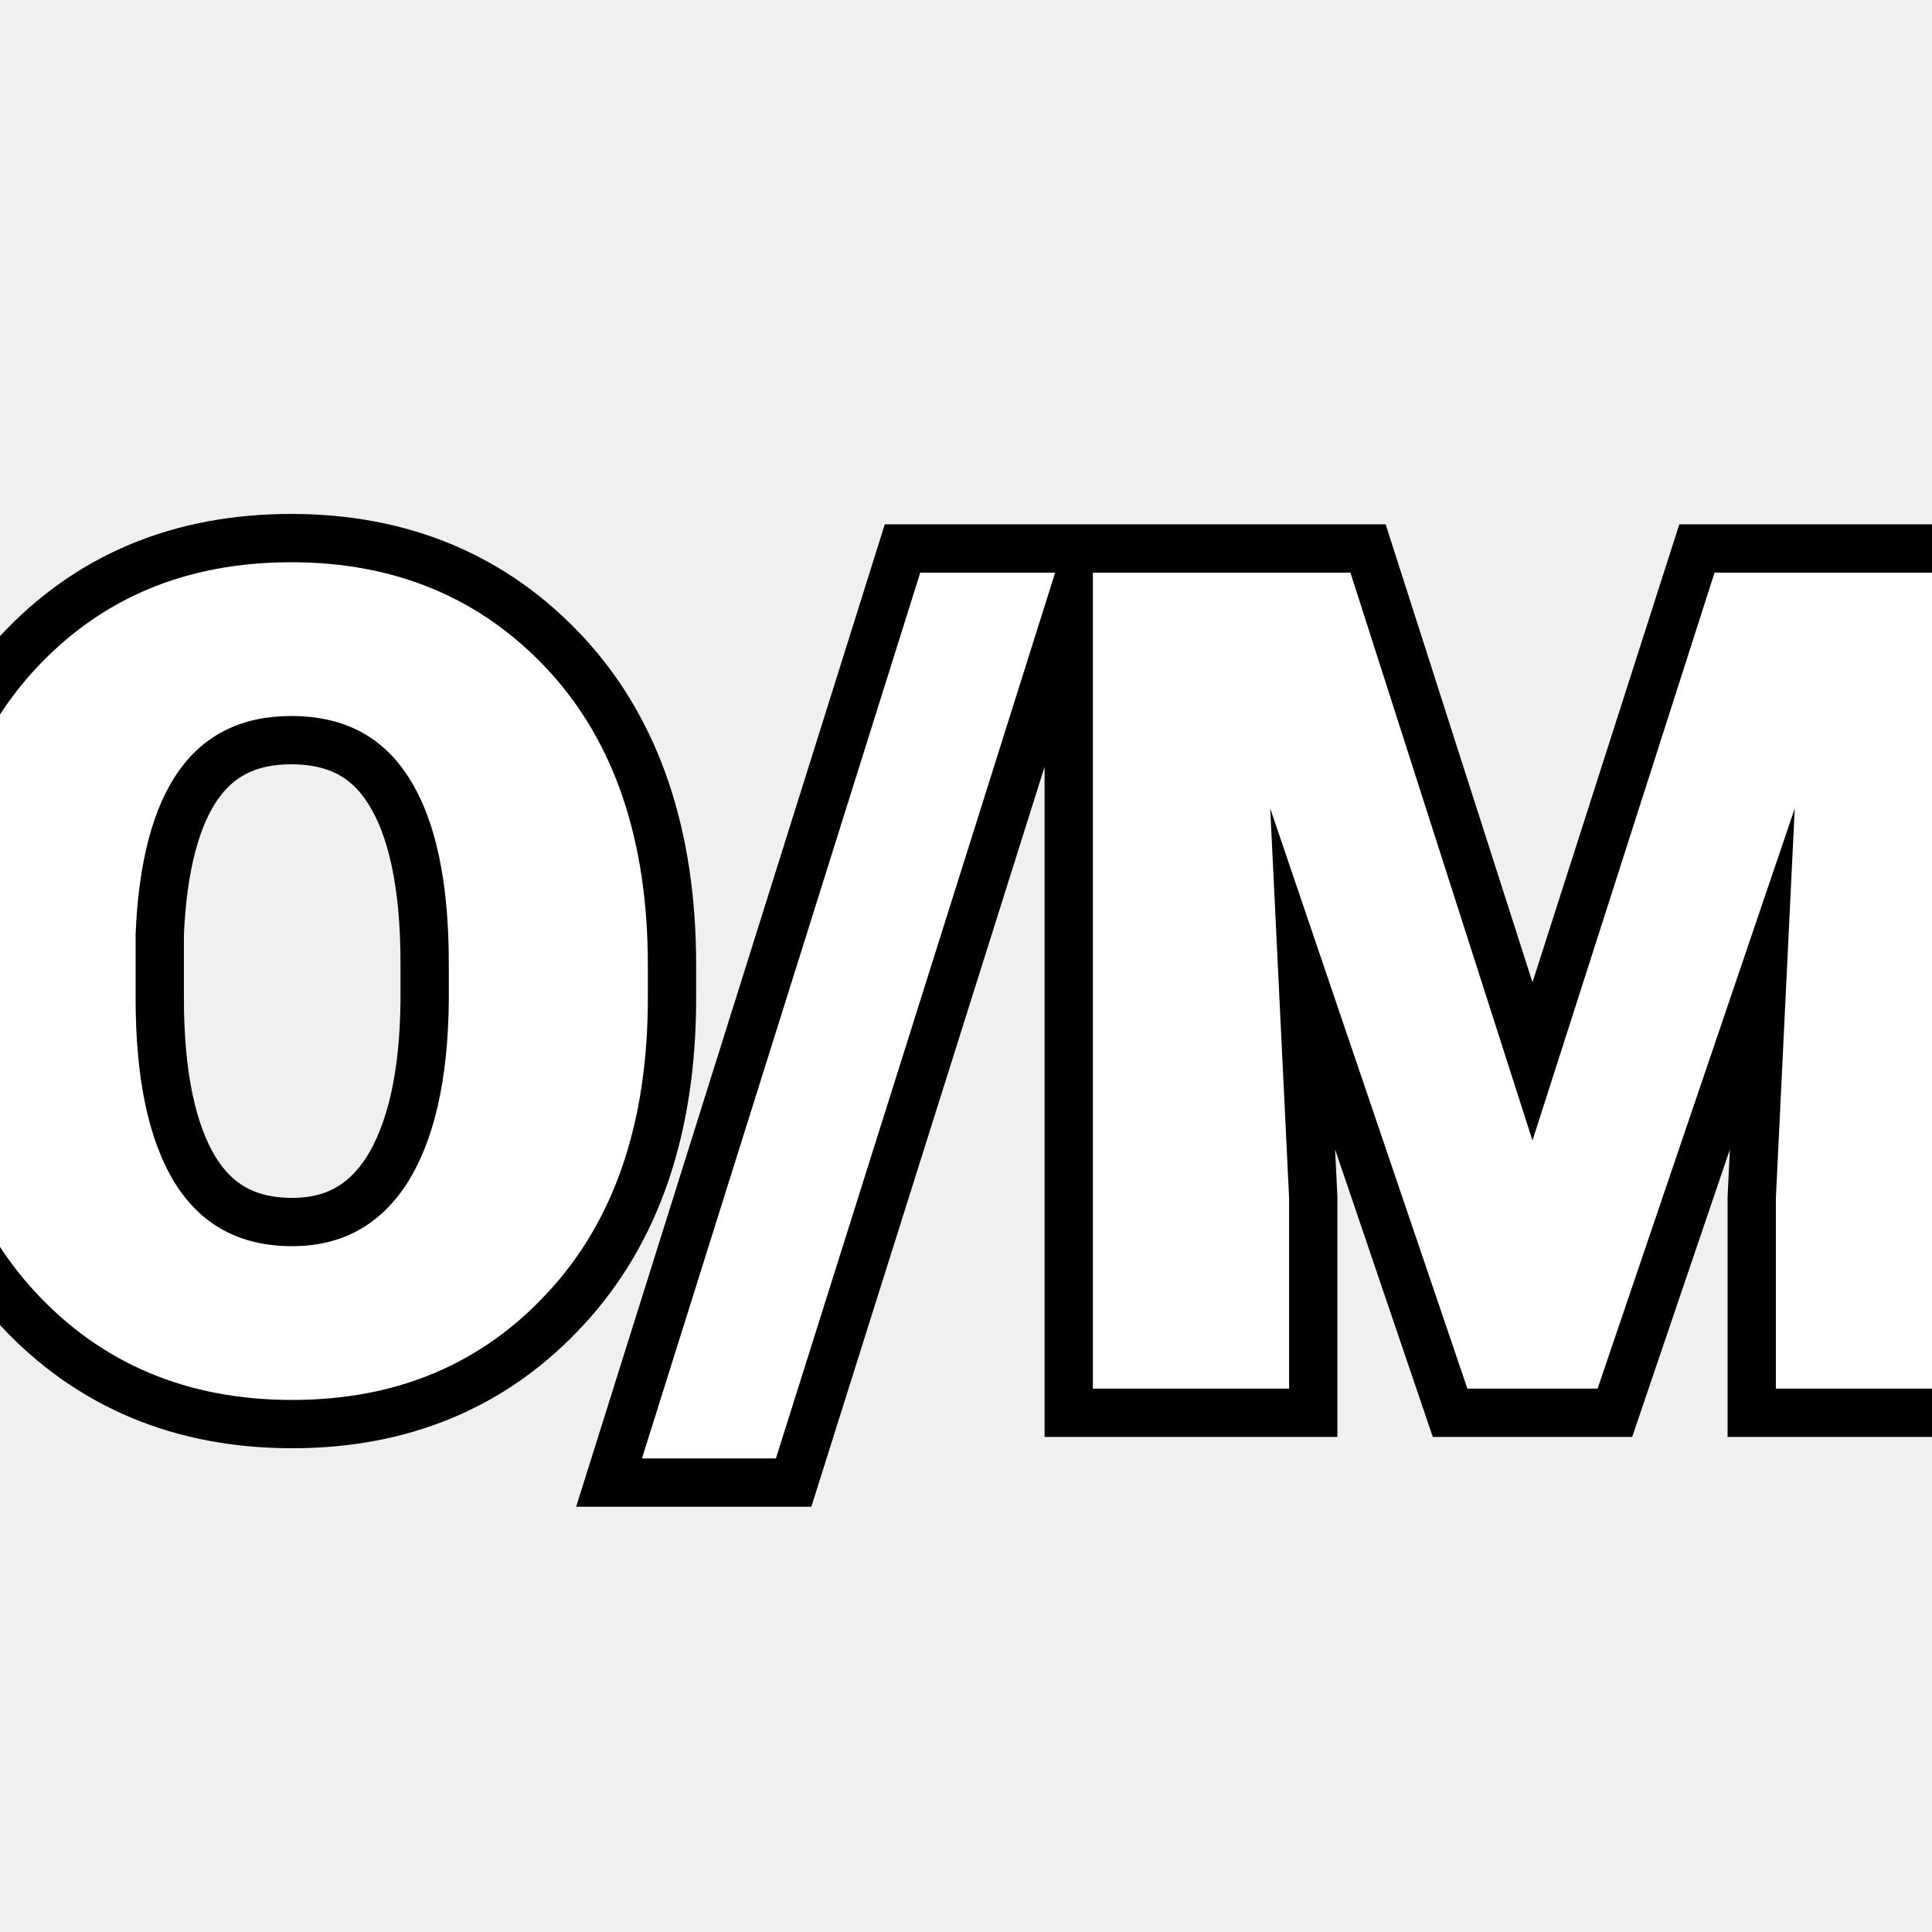
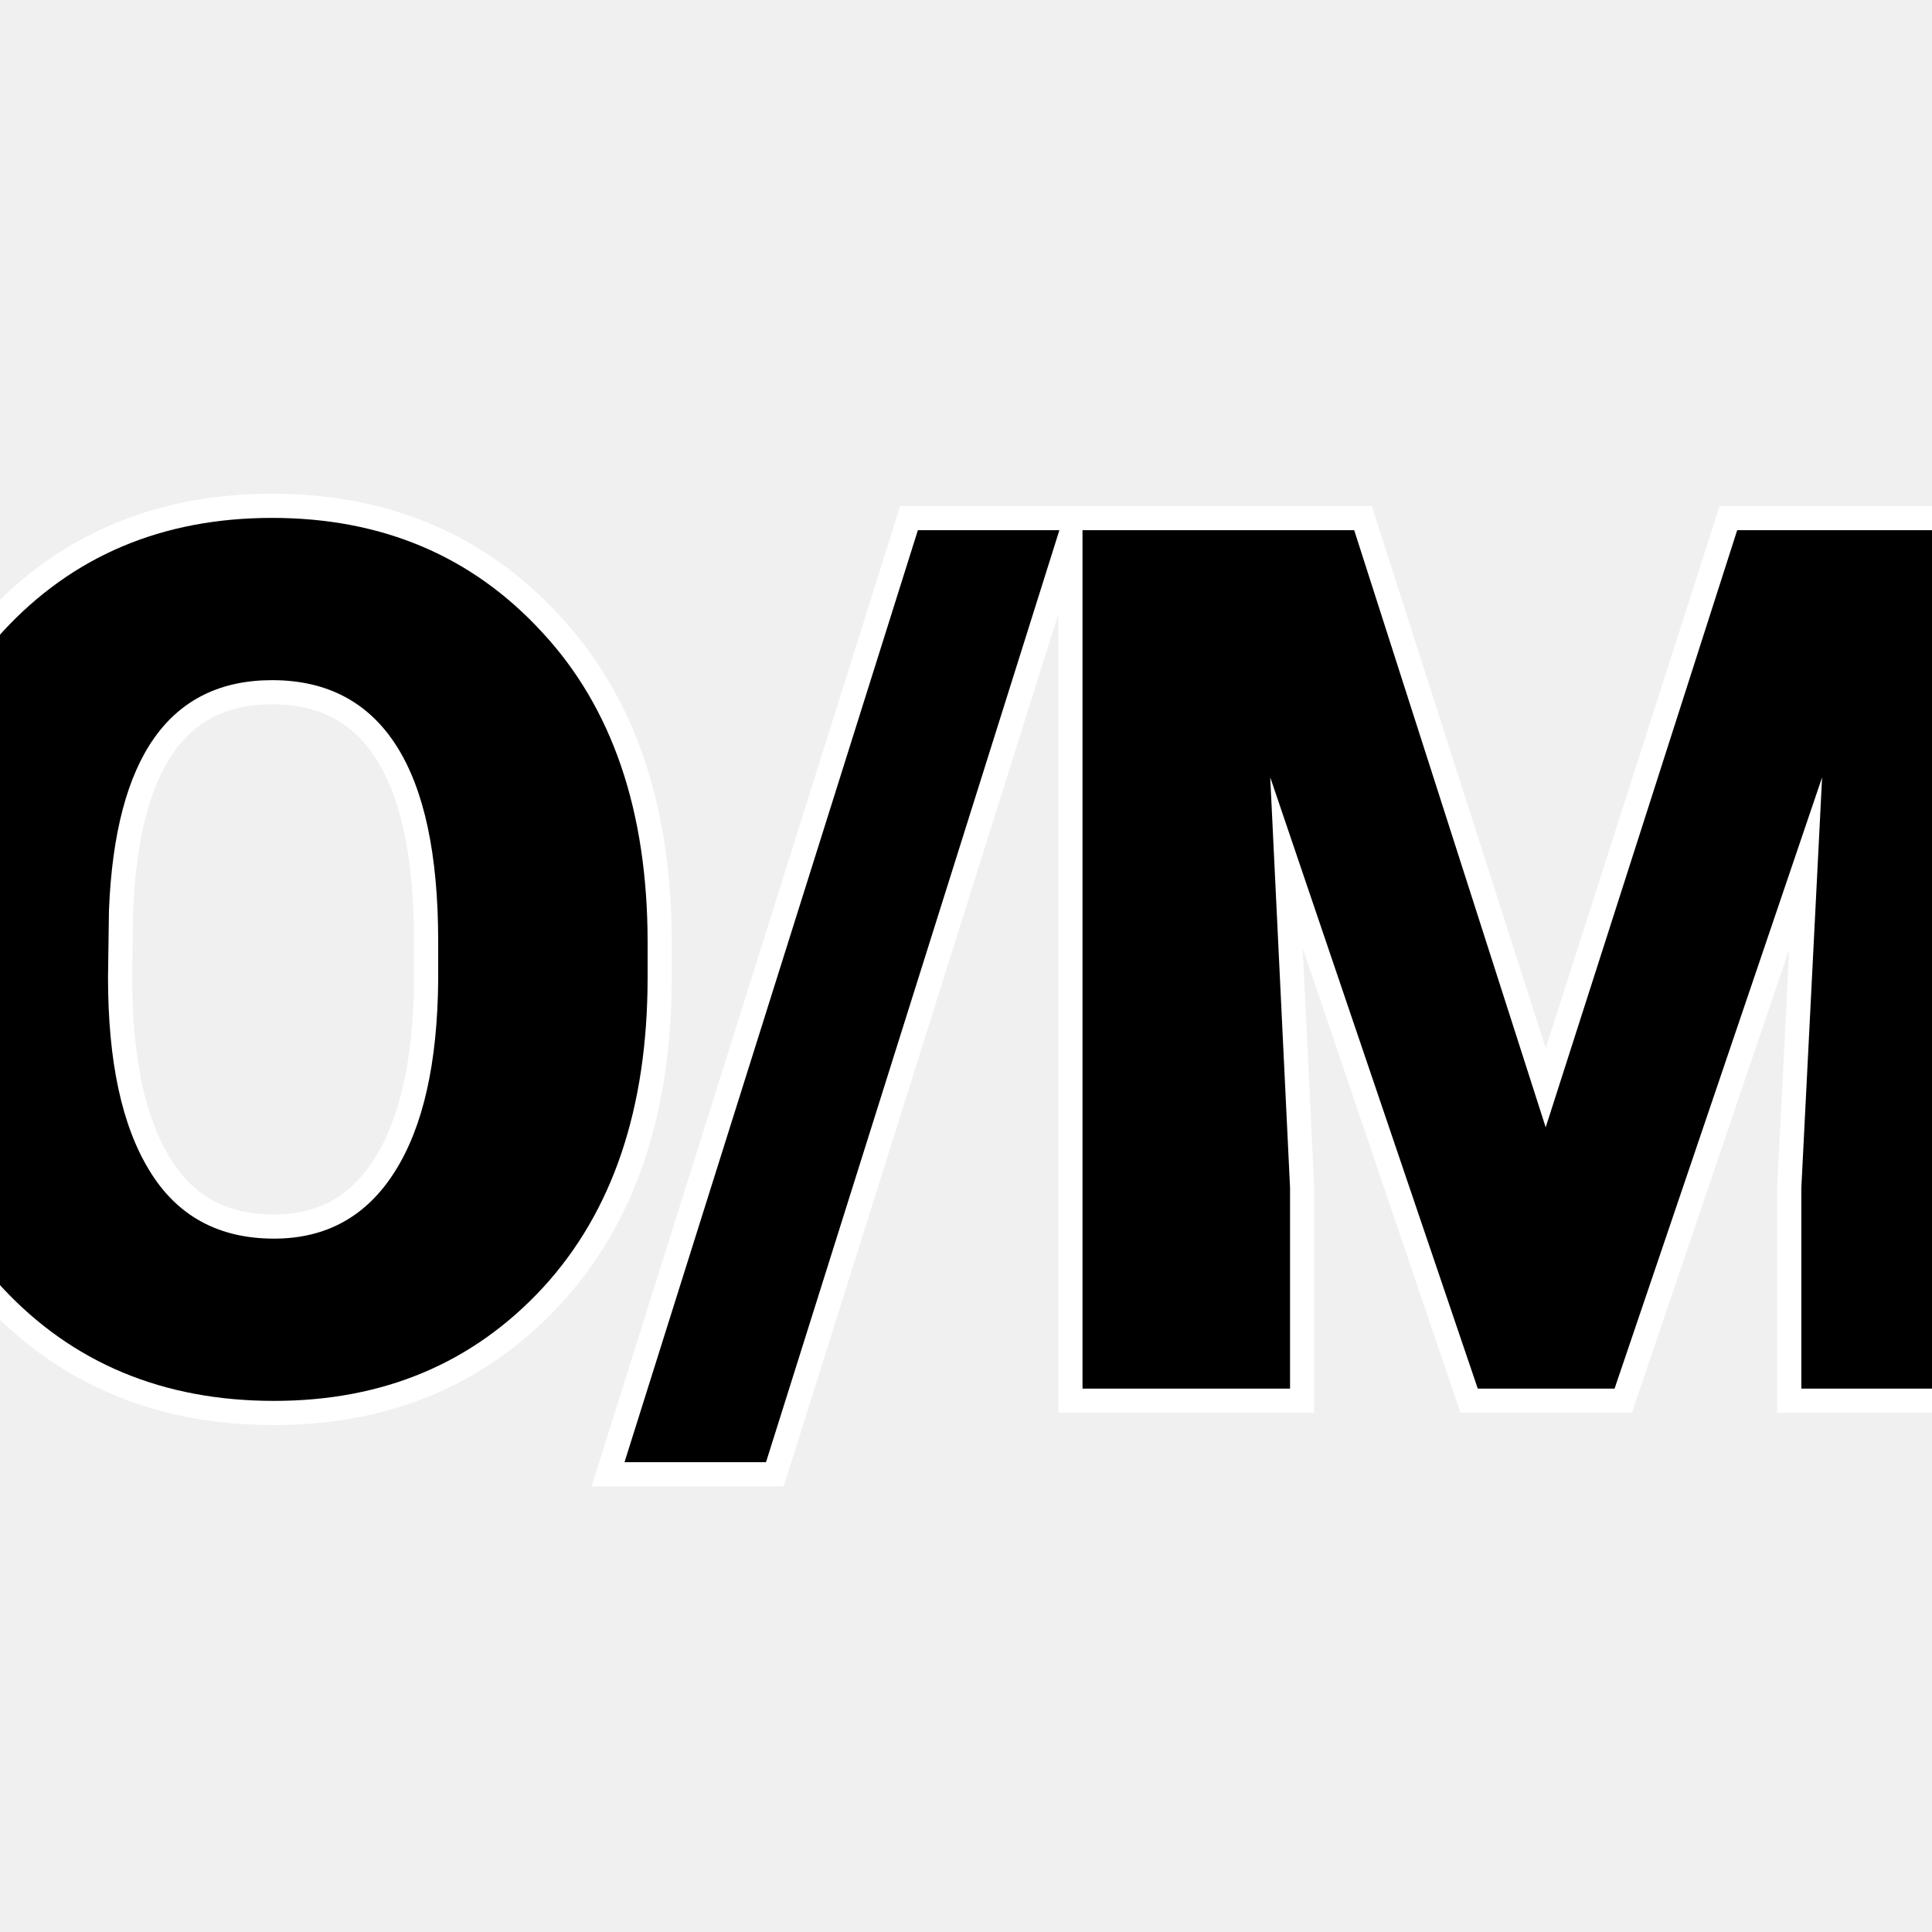
<svg xmlns="http://www.w3.org/2000/svg" viewBox="0 0 32 32" width="32" height="32">
-   <text x="16" y="23" font-family="-apple-system, BlinkMacSystemFont, 'Segoe UI', Roboto, sans-serif" font-size="19" font-weight="900" text-anchor="middle" fill="#ffffff" stroke="#000000" stroke-width="1.6" paint-order="stroke fill" letter-spacing="-0.5">O/M</text>
+   <style>
+     text {
+       fill: #000000;
+       stroke: #ffffff;
+       stroke-width: 0.8px;
+       paint-order: stroke fill;
+       font-family: -apple-system, BlinkMacSystemFont, "Segoe UI", Roboto, sans-serif;
+       font-weight: 900;
+     }
+     @media (prefers-color-scheme: dark) {
+       text {
+         fill: #ffffff;
+         stroke: #000000;
+         stroke-width: 0.8px;
+       }
+     }
+   </style>
+   <text x="16" y="23" font-size="20" font-weight="900" text-anchor="middle" letter-spacing="-0.8">O/M</text>
</svg>
